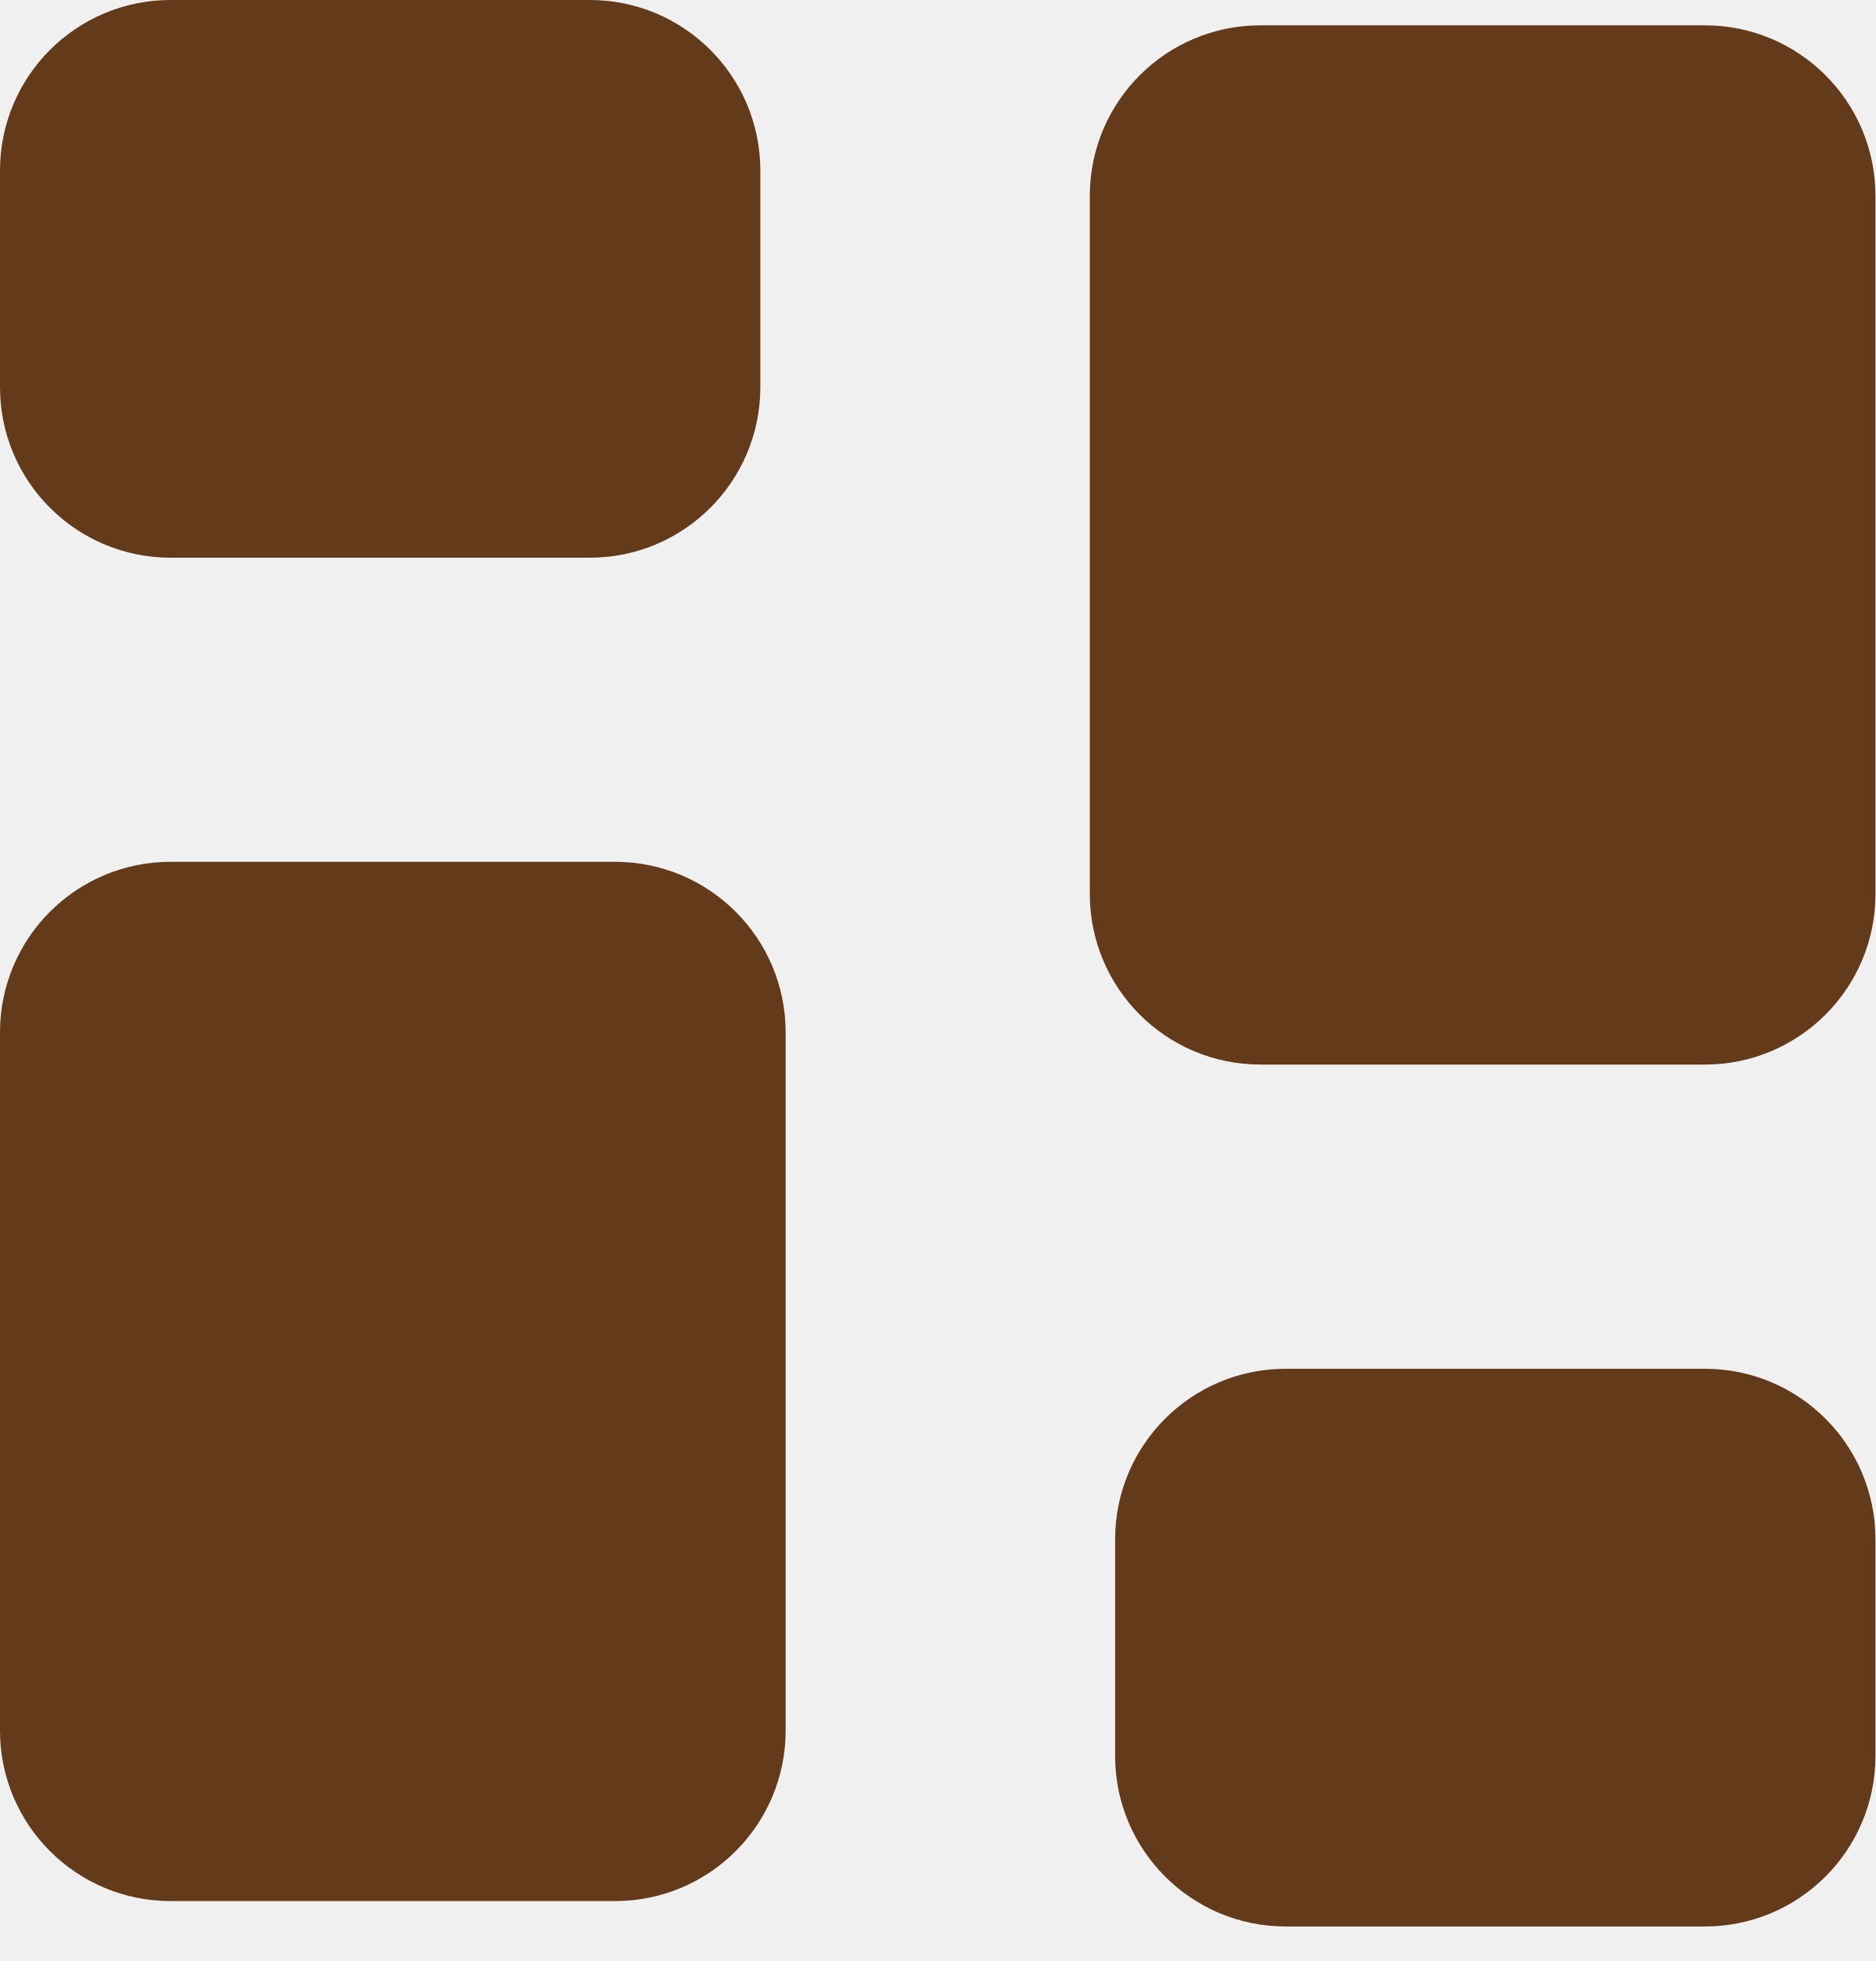
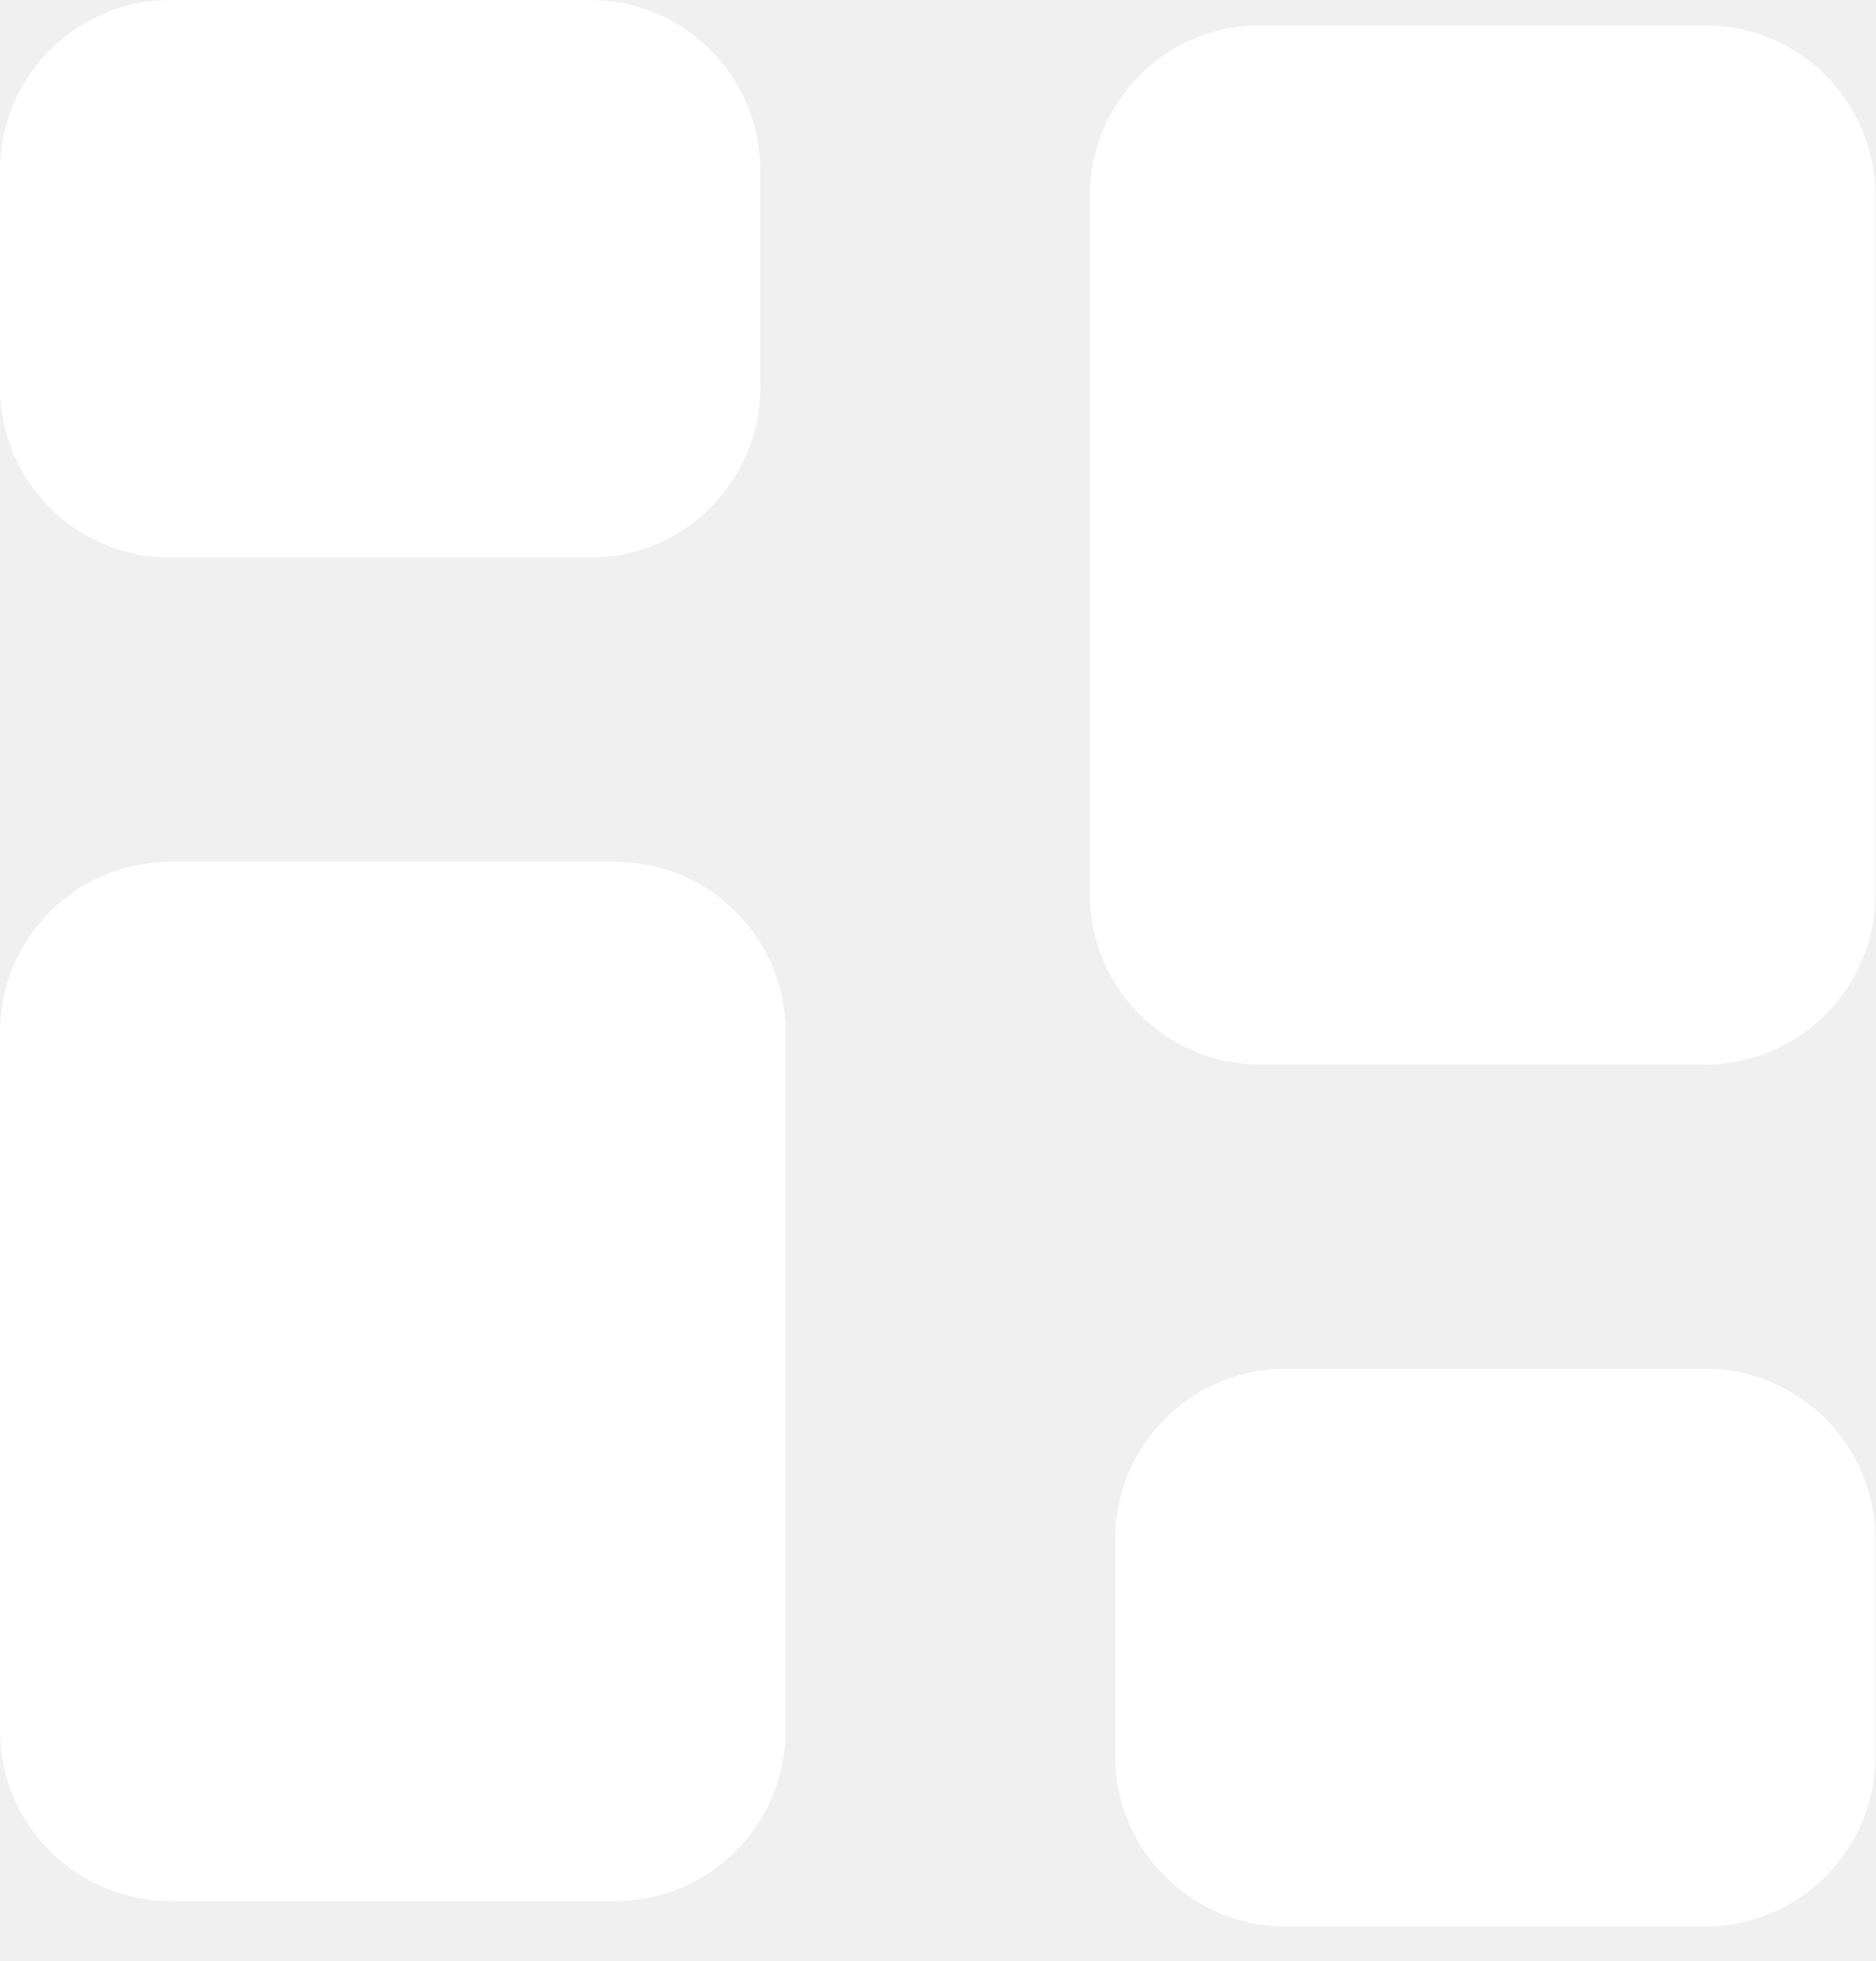
<svg xmlns="http://www.w3.org/2000/svg" width="22" height="23" viewBox="0 0 22 23" fill="none">
-   <rect x="13.284" y="0.797" width="8.216" height="11.189" rx="1.5" fill="#633A1A" stroke="#633A1A" />
-   <rect x="0.5" y="10.608" width="8.216" height="11.189" rx="1.5" fill="#633A1A" stroke="#633A1A" />
-   <rect x="0.5" y="0.5" width="7.919" height="5.541" rx="1.5" fill="#633A1A" stroke="#633A1A" />
-   <rect x="13.581" y="16.554" width="7.919" height="5.541" rx="1.5" fill="#633A1A" stroke="#633A1A" />
+   <rect x="13.284" y="0.797" width="8.216" height="11.189" rx="1.5" fill="#FFFFFF" stroke="#FFFFFF" />
+   <rect x="0.5" y="10.608" width="8.216" height="11.189" rx="1.5" fill="#FFFFFF" stroke="#FFFFFF" />
+   <rect x="0.5" y="0.5" width="7.919" height="5.541" rx="1.5" fill="#FFFFFF" stroke="#FFFFFF" />
+   <rect x="13.581" y="16.554" width="7.919" height="5.541" rx="1.5" fill="#FFFFFF" stroke="#FFFFFF" />
</svg>
